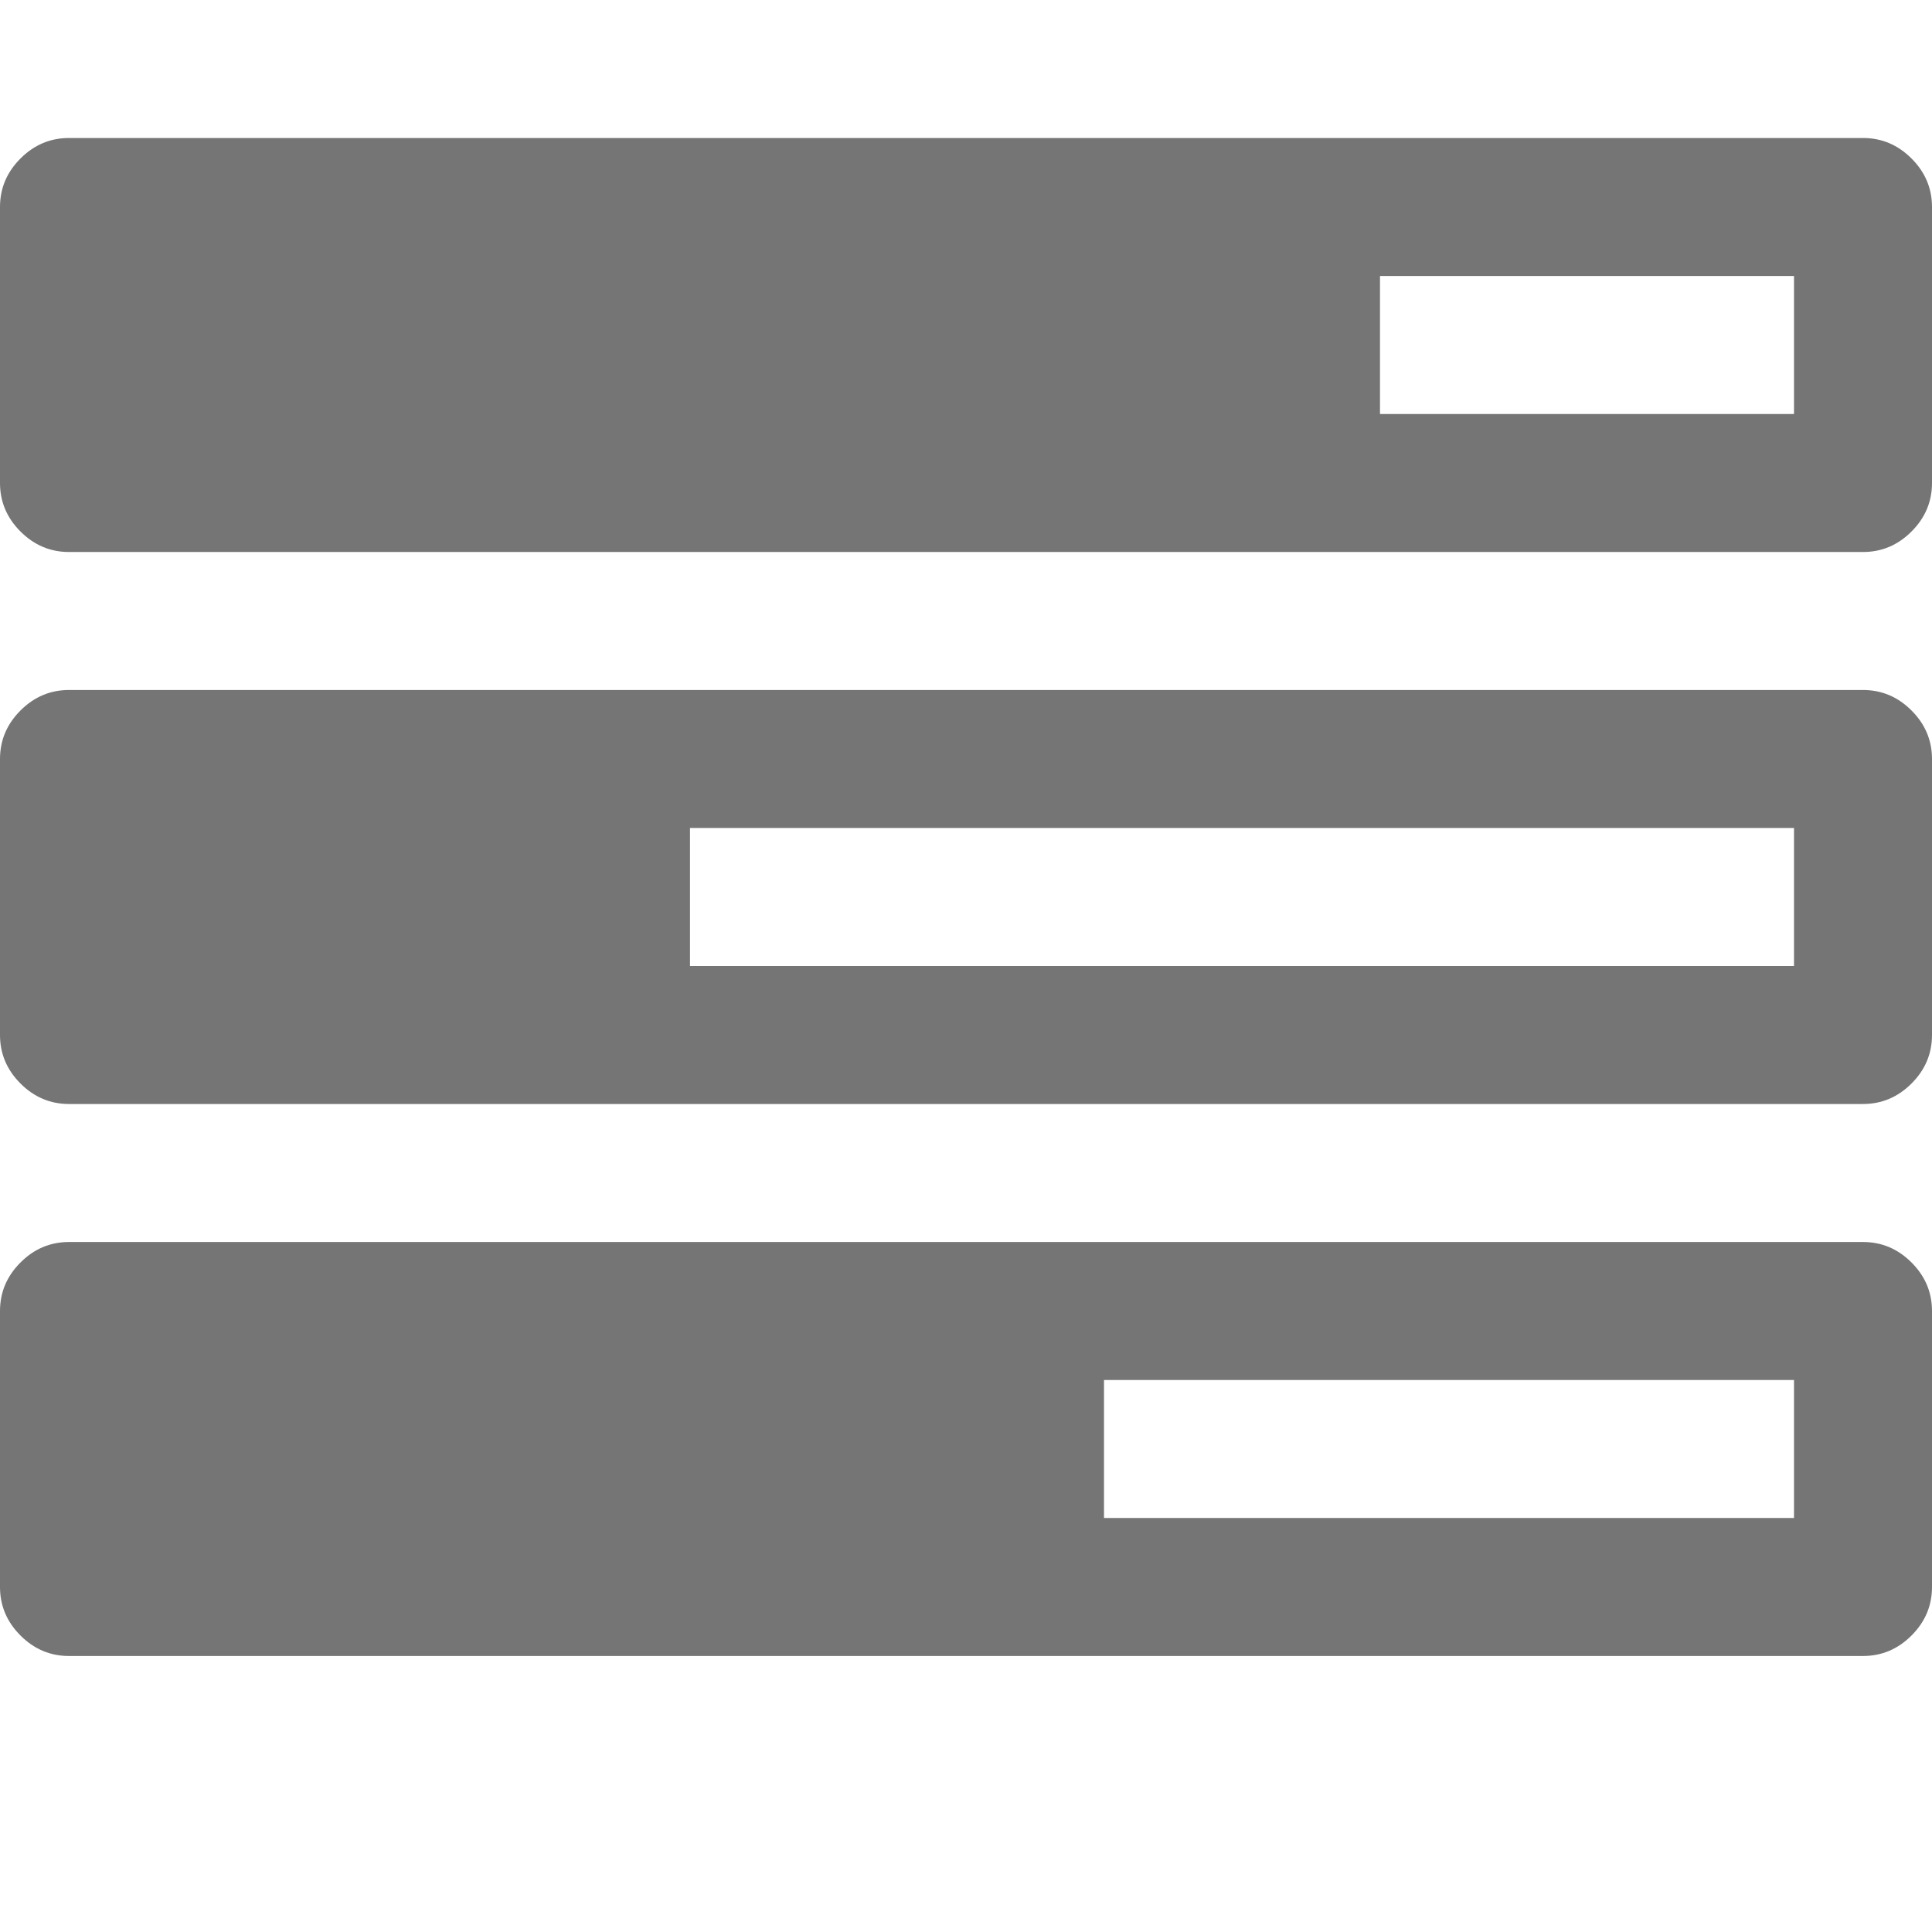
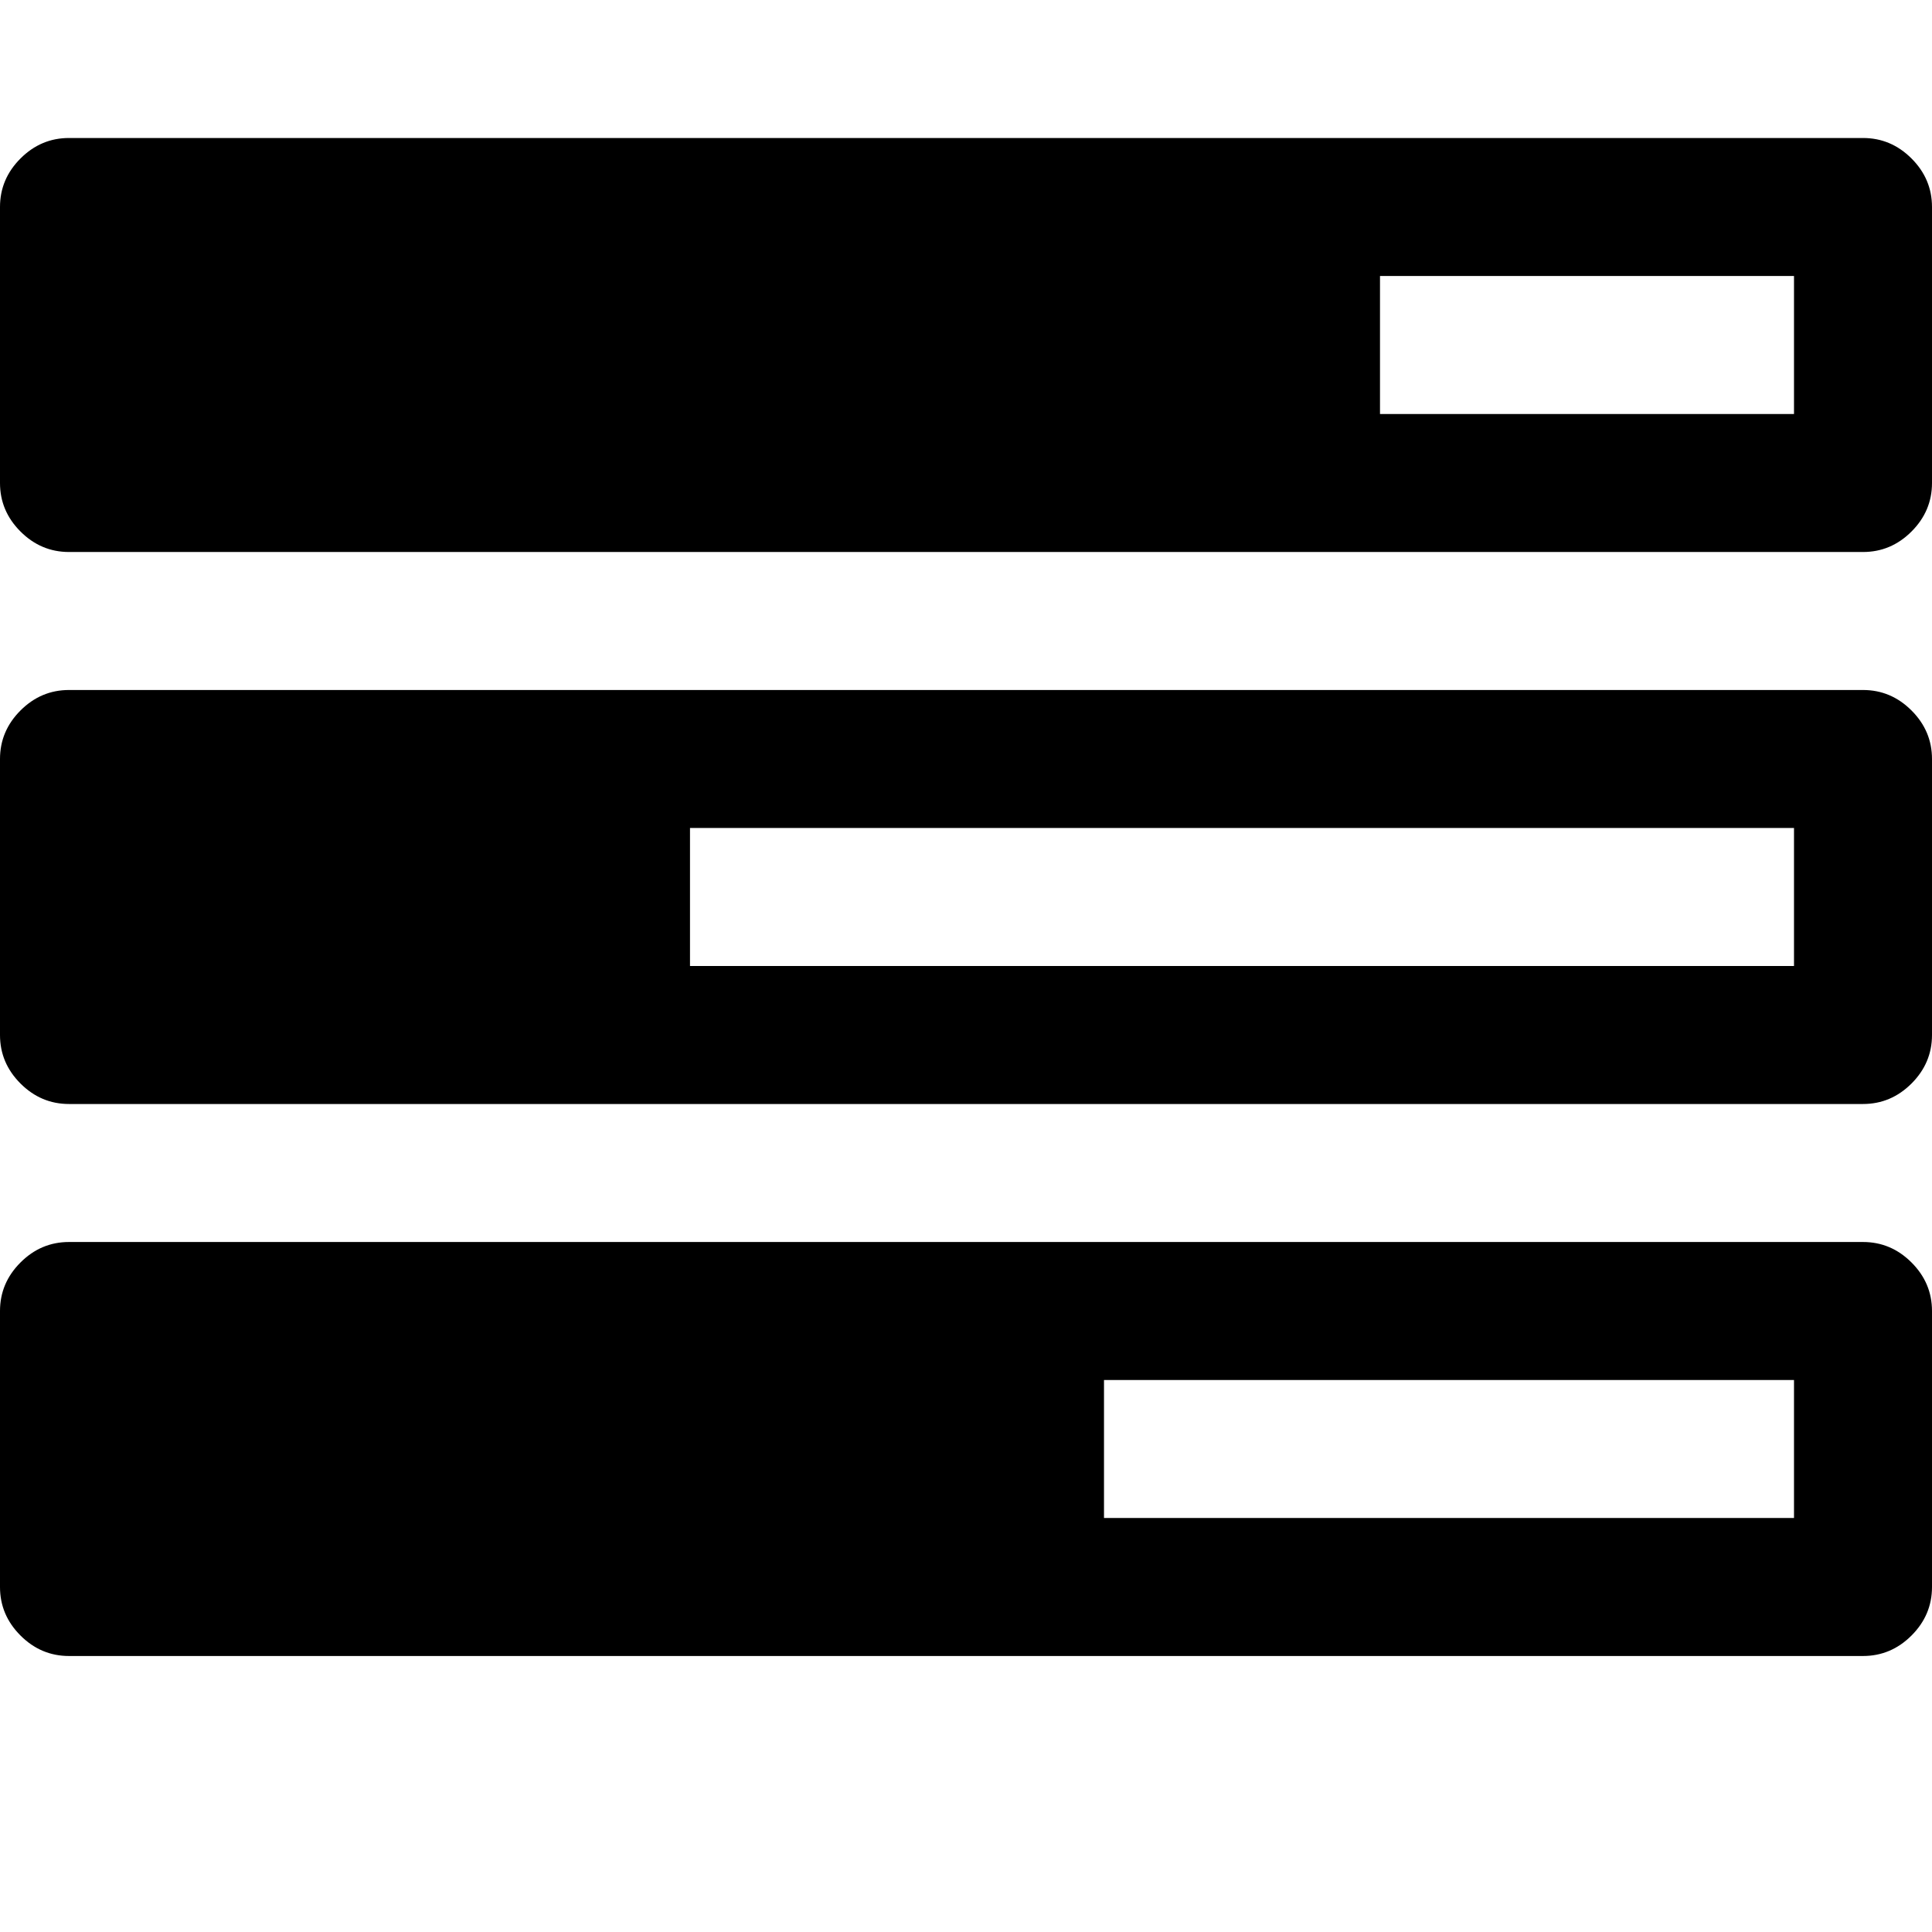
<svg xmlns="http://www.w3.org/2000/svg" width="1792" height="1792" viewBox="0 0 1792 1792">
-   <path style="fill:#757575" d="M1024 1408h640v-128h-640v128zm-384-512h1024v-128h-1024v128zm640-512h384v-128h-384v128zm512 832v256q0 26-19 45t-45 19h-1664q-26 0-45-19t-19-45v-256q0-26 19-45t45-19h1664q26 0 45 19t19 45zm0-512v256q0 26-19 45t-45 19h-1664q-26 0-45-19t-19-45v-256q0-26 19-45t45-19h1664q26 0 45 19t19 45zm0-512v256q0 26-19 45t-45 19h-1664q-26 0-45-19t-19-45v-256q0-26 19-45t45-19h1664q26 0 45 19t19 45z" />
+   <path style="fill:currentColor" d="M1024 1408h640v-128h-640v128zm-384-512h1024v-128h-1024v128zm640-512h384v-128h-384v128zm512 832v256q0 26-19 45t-45 19h-1664q-26 0-45-19t-19-45v-256q0-26 19-45t45-19h1664q26 0 45 19t19 45zm0-512v256q0 26-19 45t-45 19h-1664q-26 0-45-19t-19-45v-256q0-26 19-45t45-19h1664q26 0 45 19t19 45zm0-512v256q0 26-19 45t-45 19h-1664q-26 0-45-19t-19-45v-256q0-26 19-45t45-19h1664q26 0 45 19t19 45z" />
</svg>
